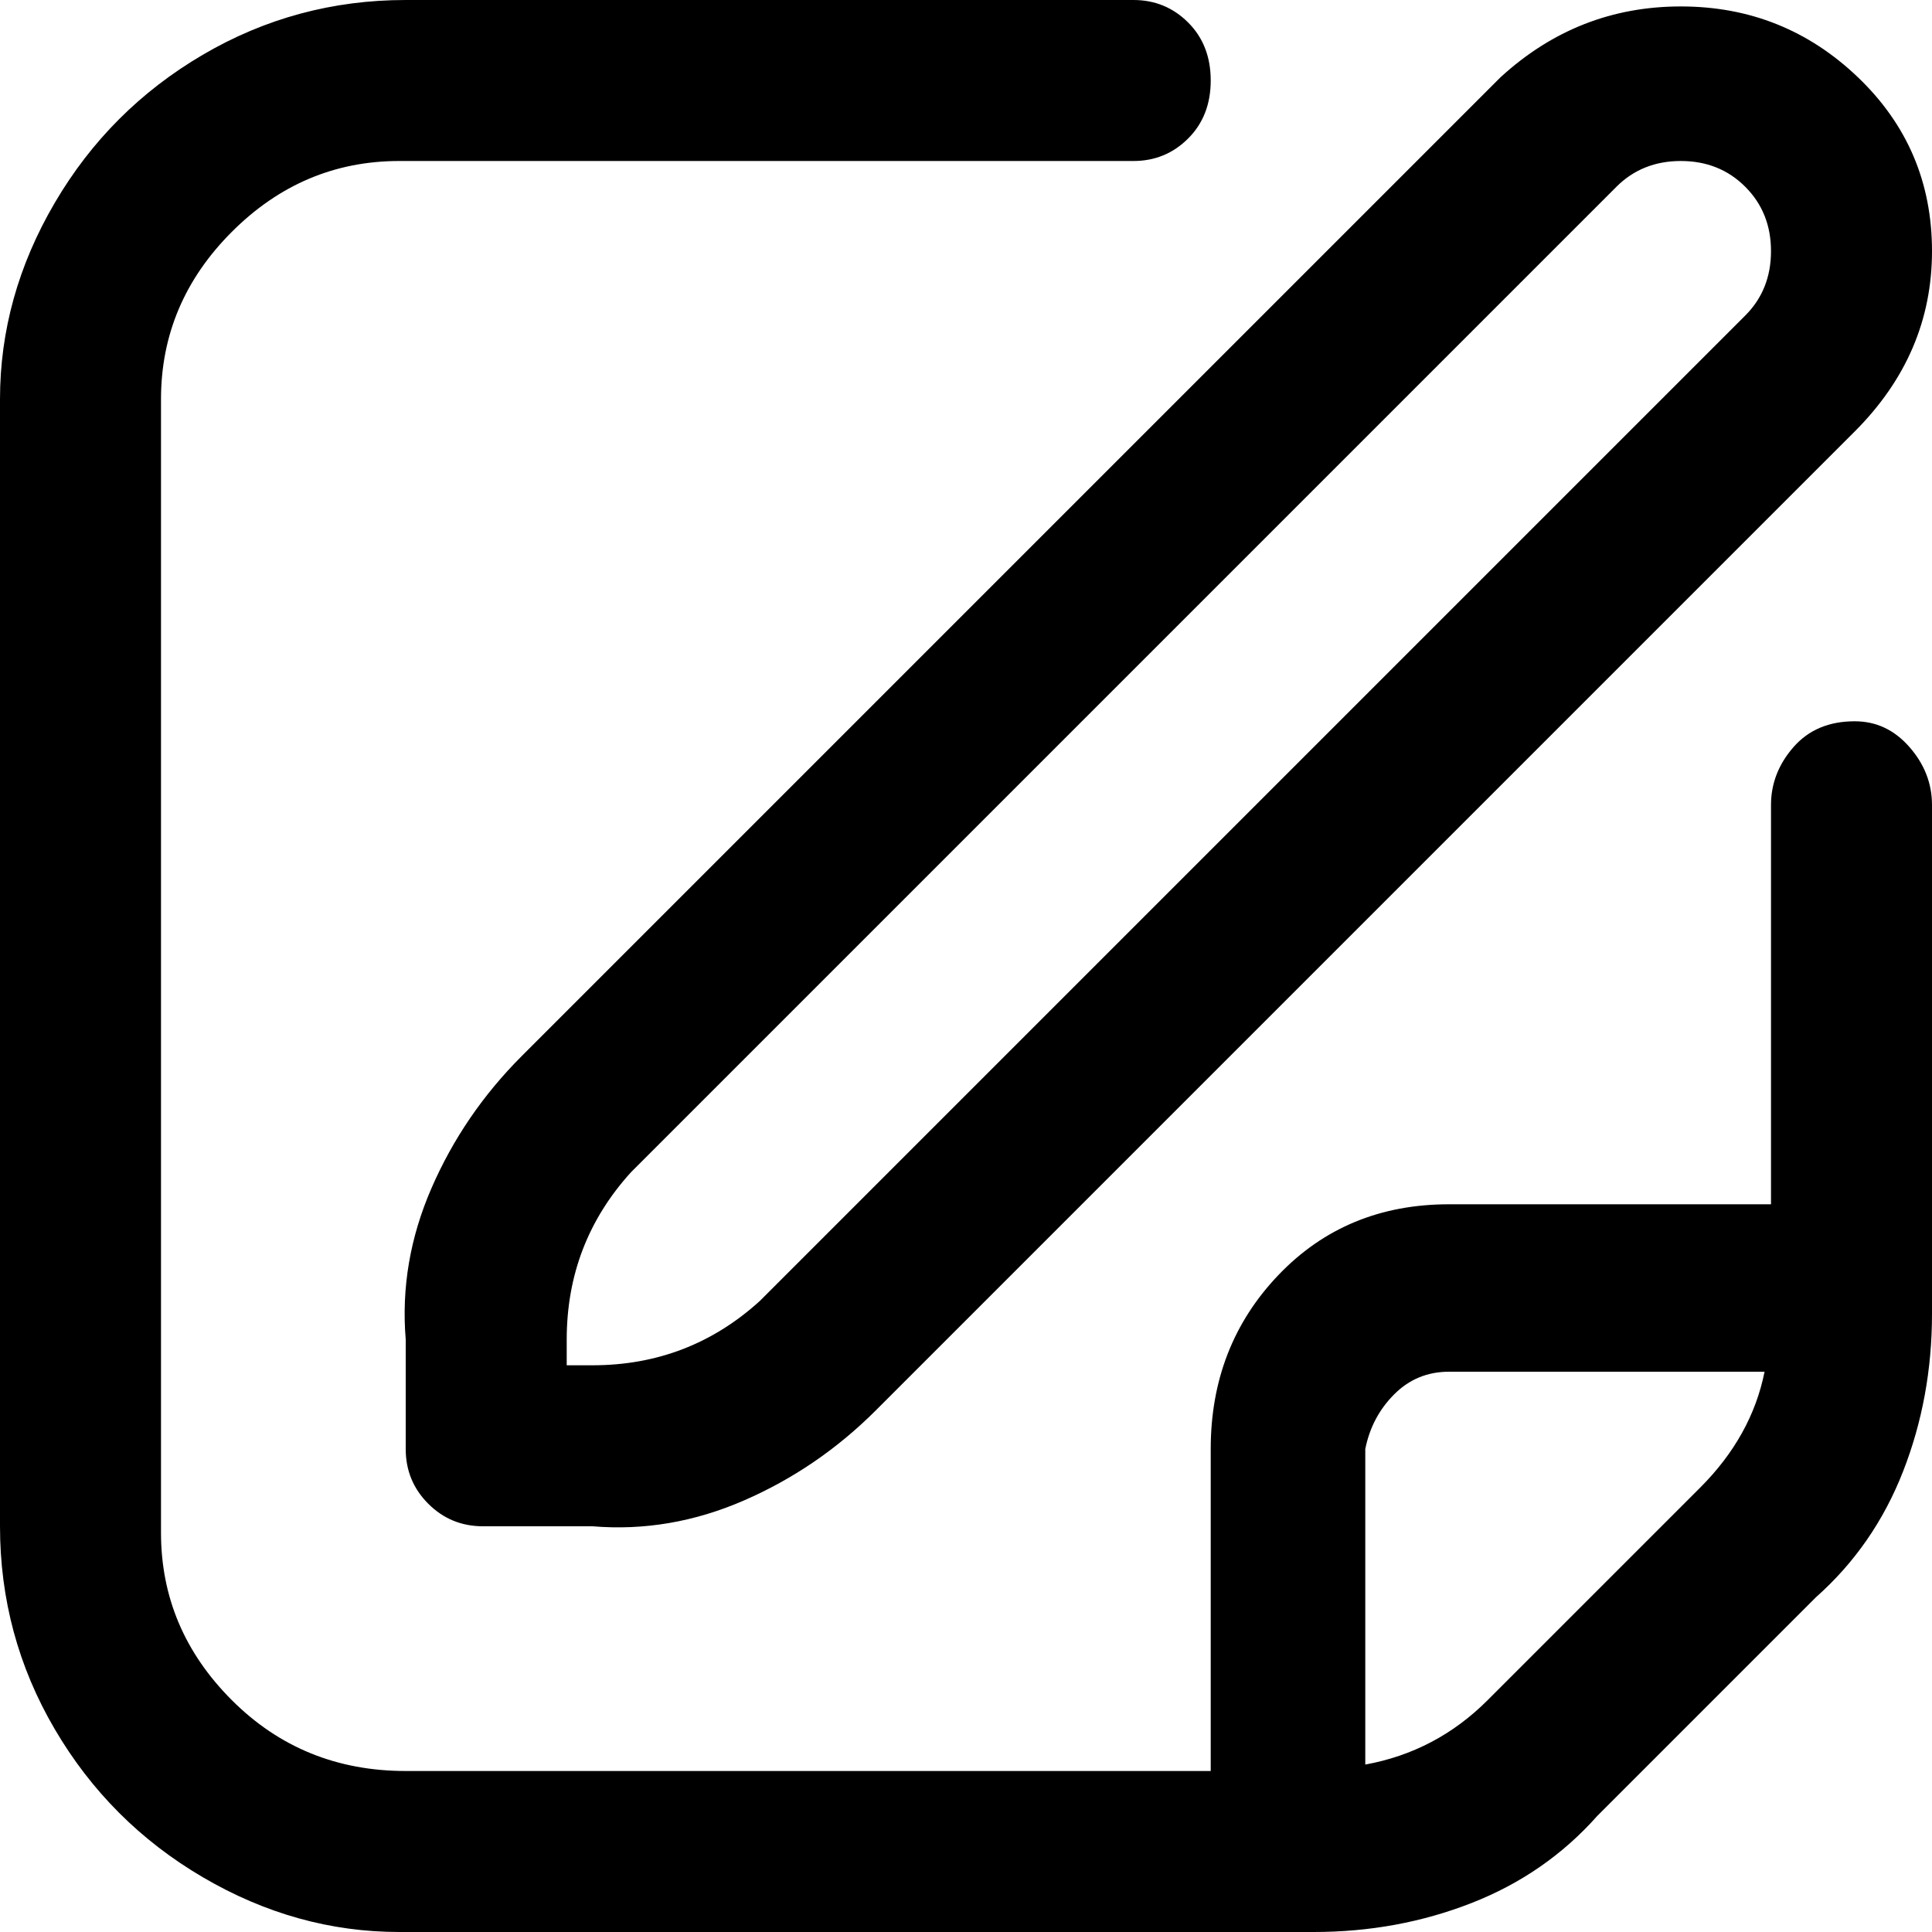
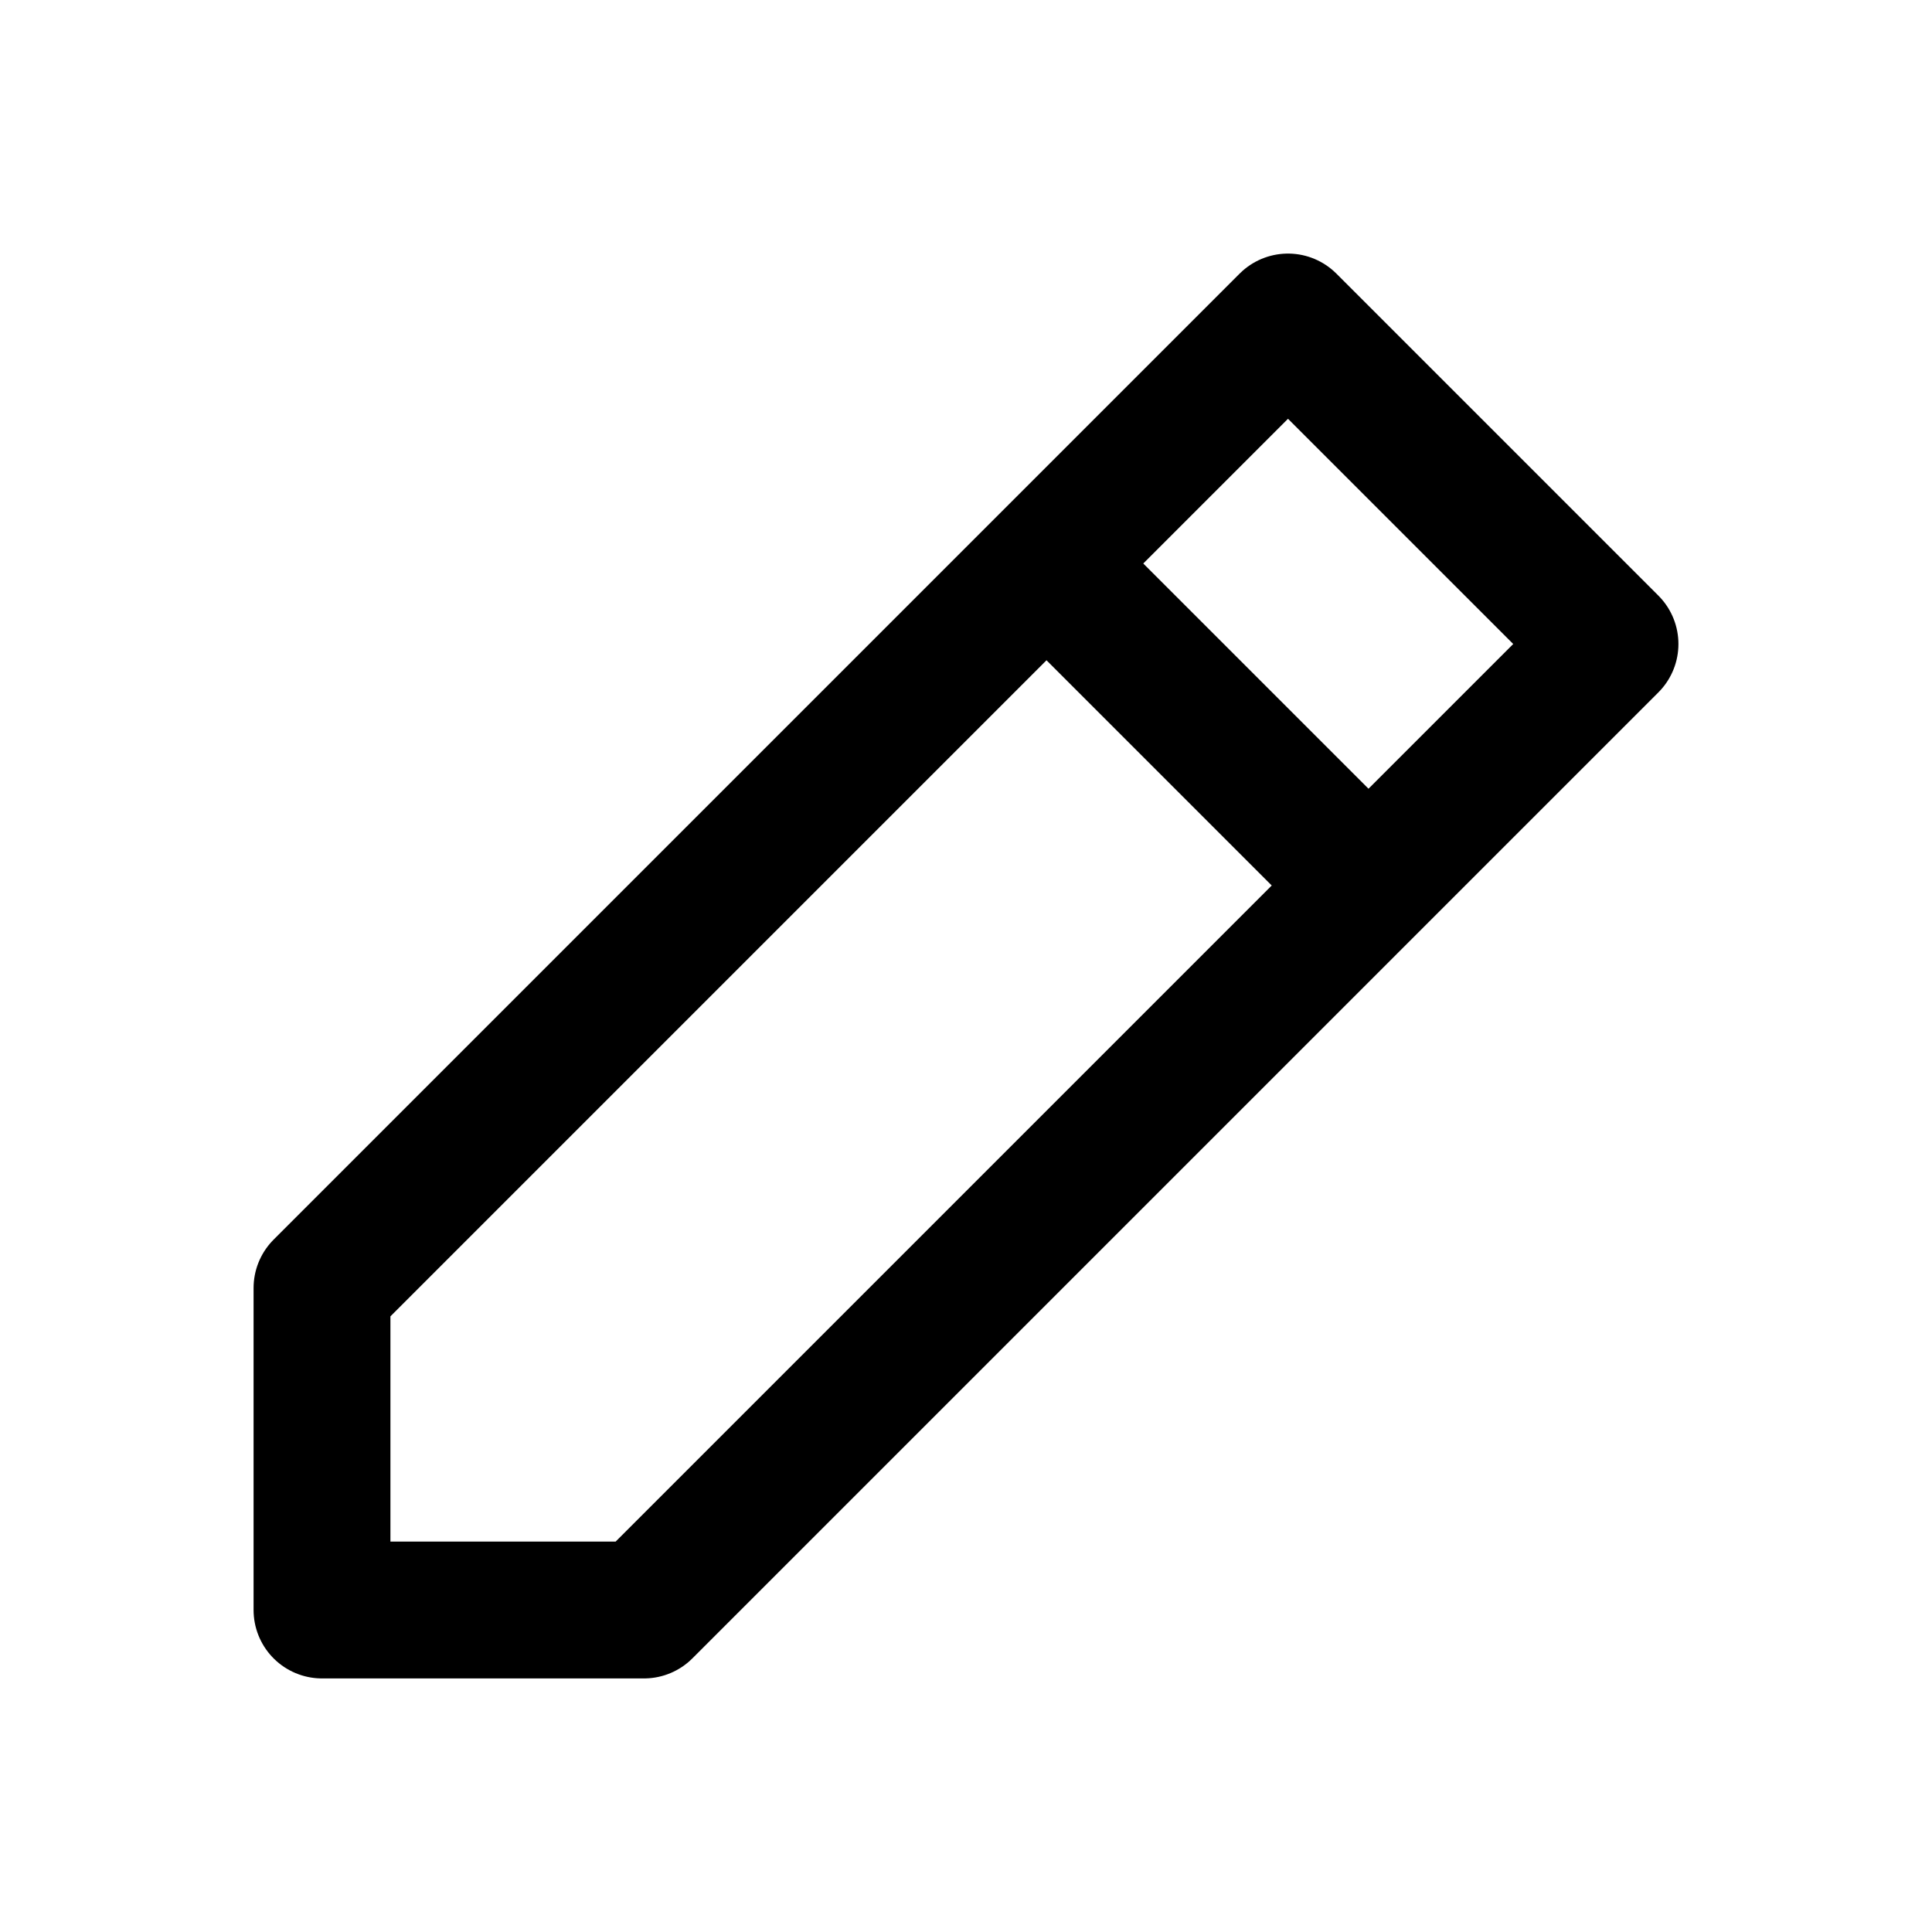
- <svg xmlns="http://www.w3.org/2000/svg" viewBox="0 0 300 300">
-   <path transform="translate(0 300) scale(1 -1)" d="M233 288 81 136Q72 127 67.0 115.5Q62 104 63 92V75Q63 70 66.5 66.5Q70 63 75 63H92Q104 62 115.5 67.0Q127 72 136 81L288 233Q300 245 300.0 261.0Q300 277 288.5 288.0Q277 299 261.0 299.0Q245 299 233 288ZM271 251 118 98Q107 88 92 88H88V92Q88 107 98 118L251 271Q255 275 261.0 275.0Q267 275 271.0 271.0Q275 267 275.0 261.0Q275 255 271 251ZM288 188Q282 188 278.5 184.0Q275 180 275 175V113H225Q209 113 198.5 102.0Q188 91 188 75V25H63Q47 25 36.0 36.0Q25 47 25 62V238Q25 253 36.0 264.0Q47 275 62 275H176Q181 275 184.5 278.5Q188 282 188.0 287.5Q188 293 184.5 296.5Q181 300 176 300H63Q46 300 31.5 291.5Q17 283 8.5 268.5Q0 254 0 238V63Q0 46 8.5 31.5Q17 17 31.5 8.5Q46 0 62 0H204Q217 0 228.5 4.5Q240 9 248 18L282 52Q291 60 295.5 71.5Q300 83 300 96V175Q300 180 296.5 184.0Q293 188 288 188ZM231 36Q223 28 212 26V75Q213 80 216.5 83.5Q220 87 225 87H274Q272 77 264 69Z" />
+ <svg xmlns="http://www.w3.org/2000/svg" viewBox="0 0 24 24" fill="none" stroke="#000000" stroke-width="1.7" stroke-linecap="round" stroke-linejoin="round">
+   <path d="m4 16 12-12 4 4L8 20H4v-4Zm9-9 4 4" />
</svg>
